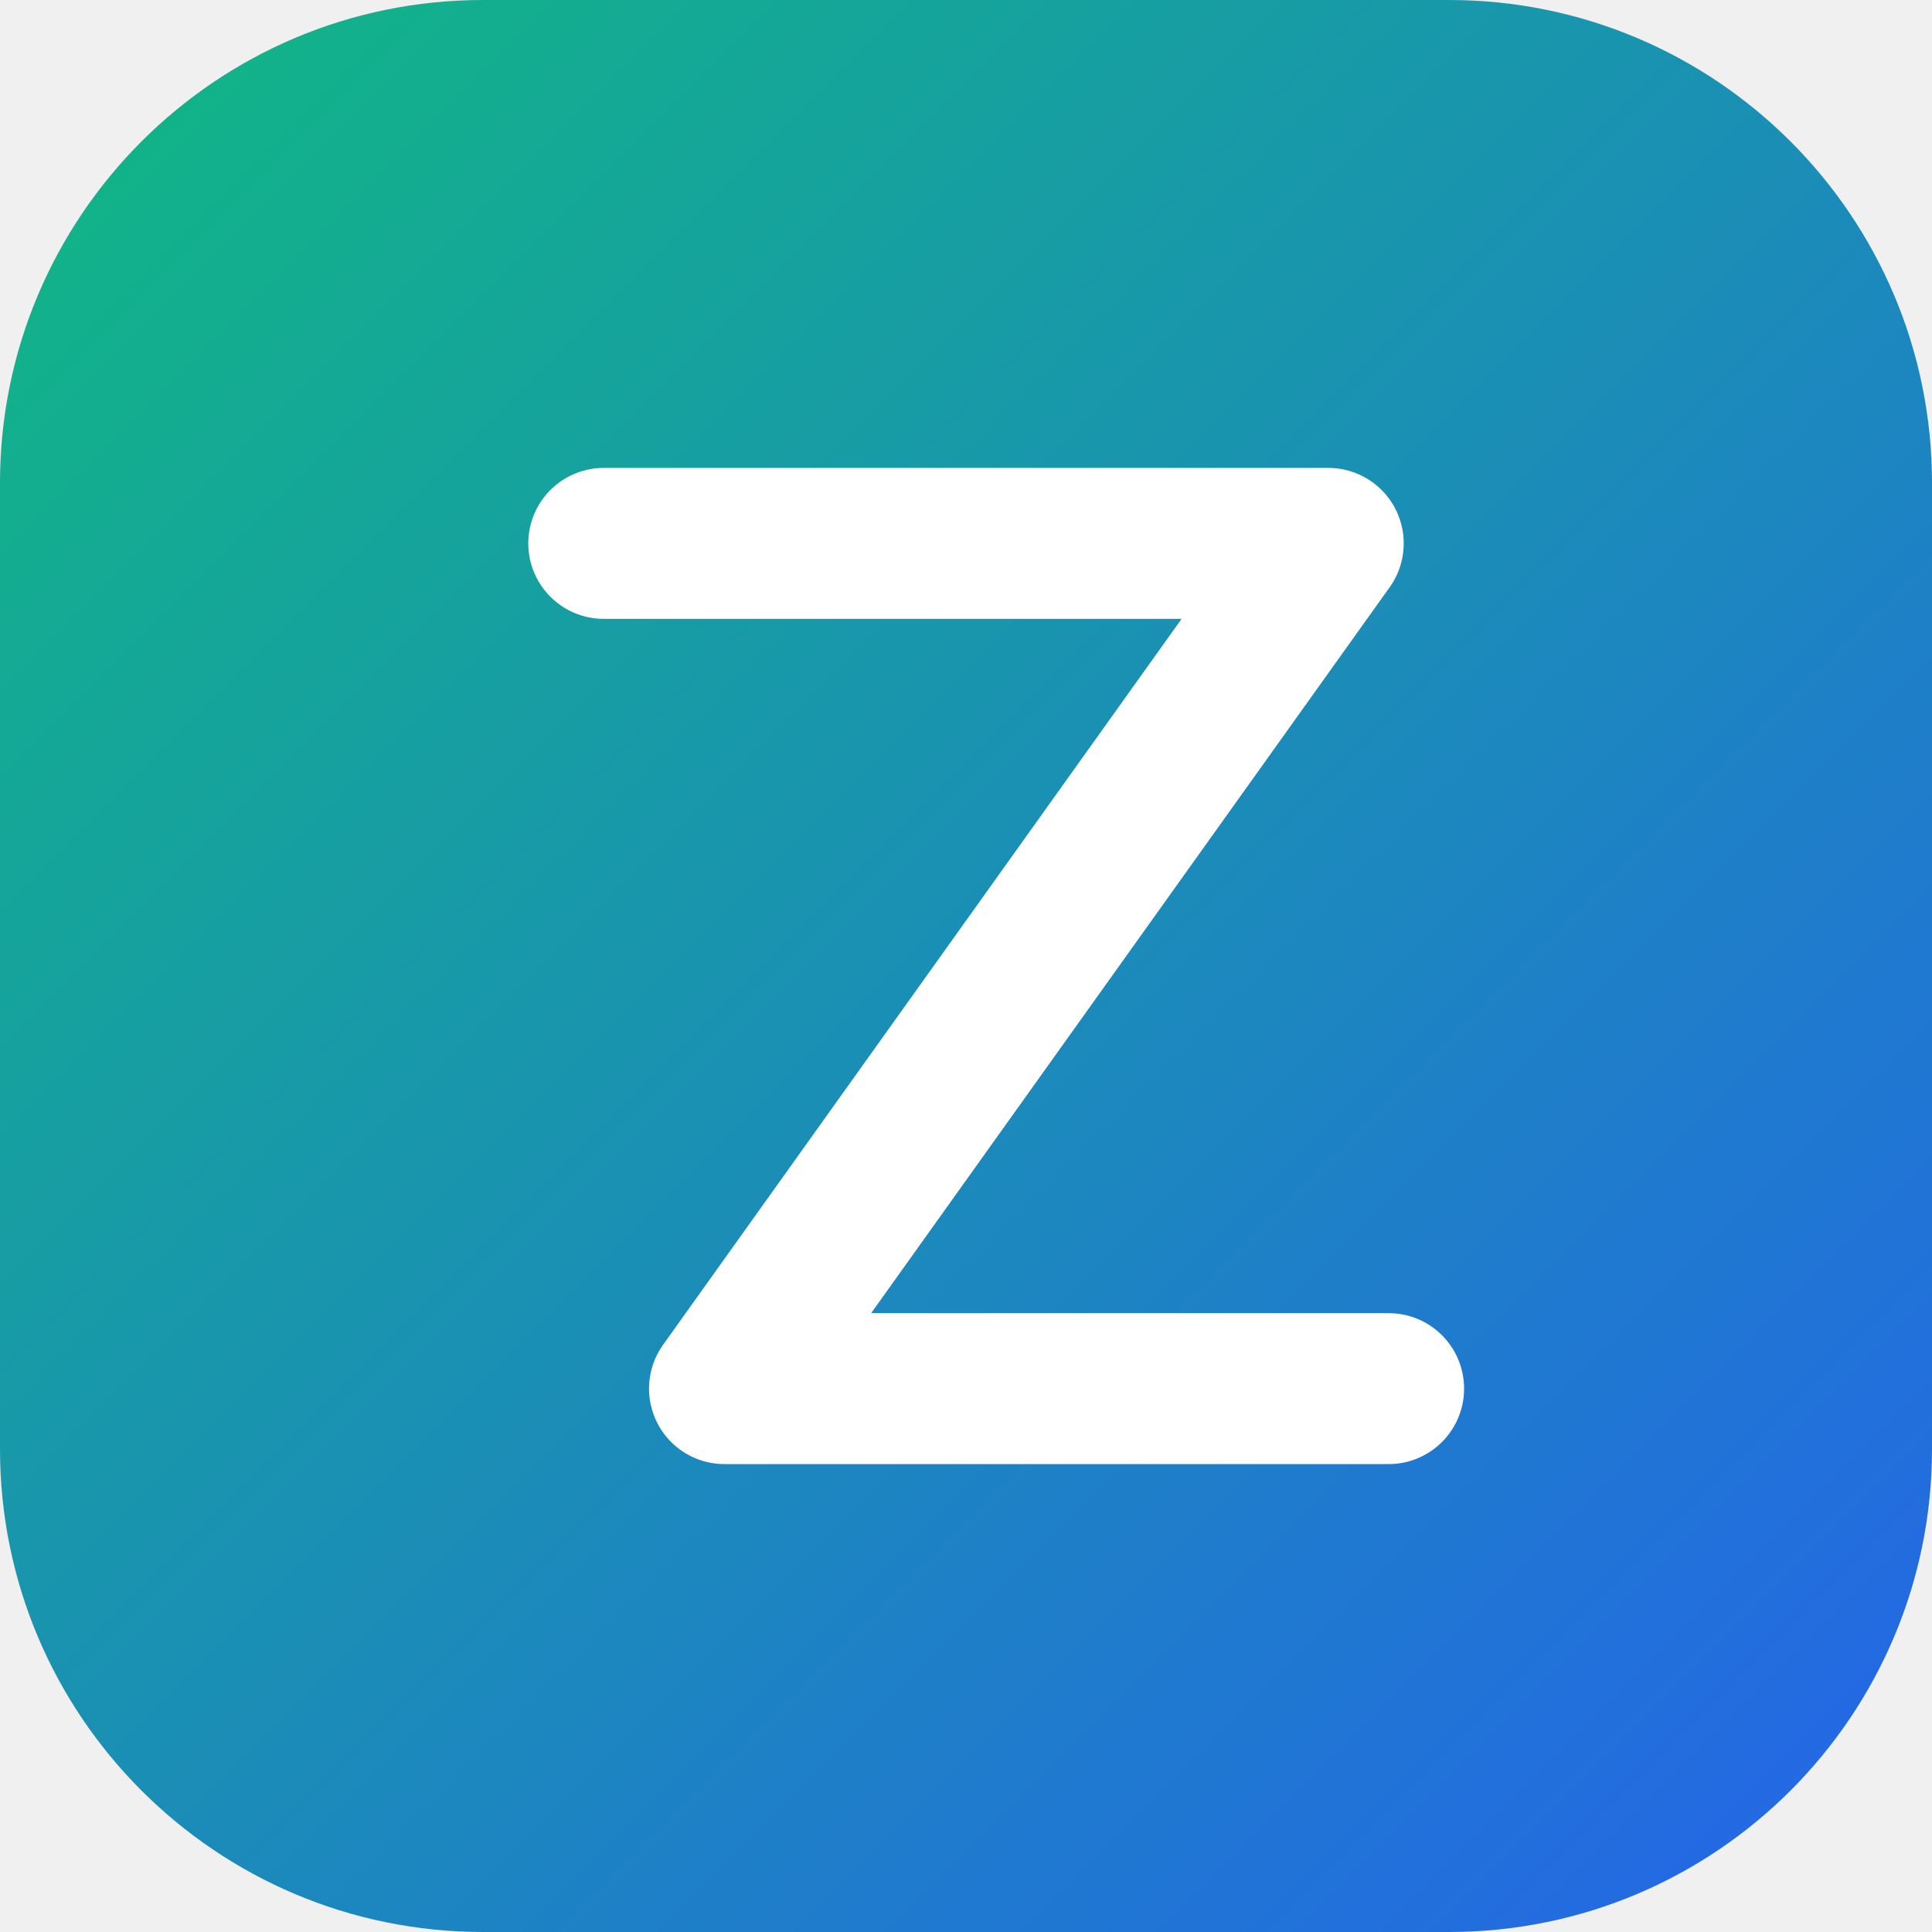
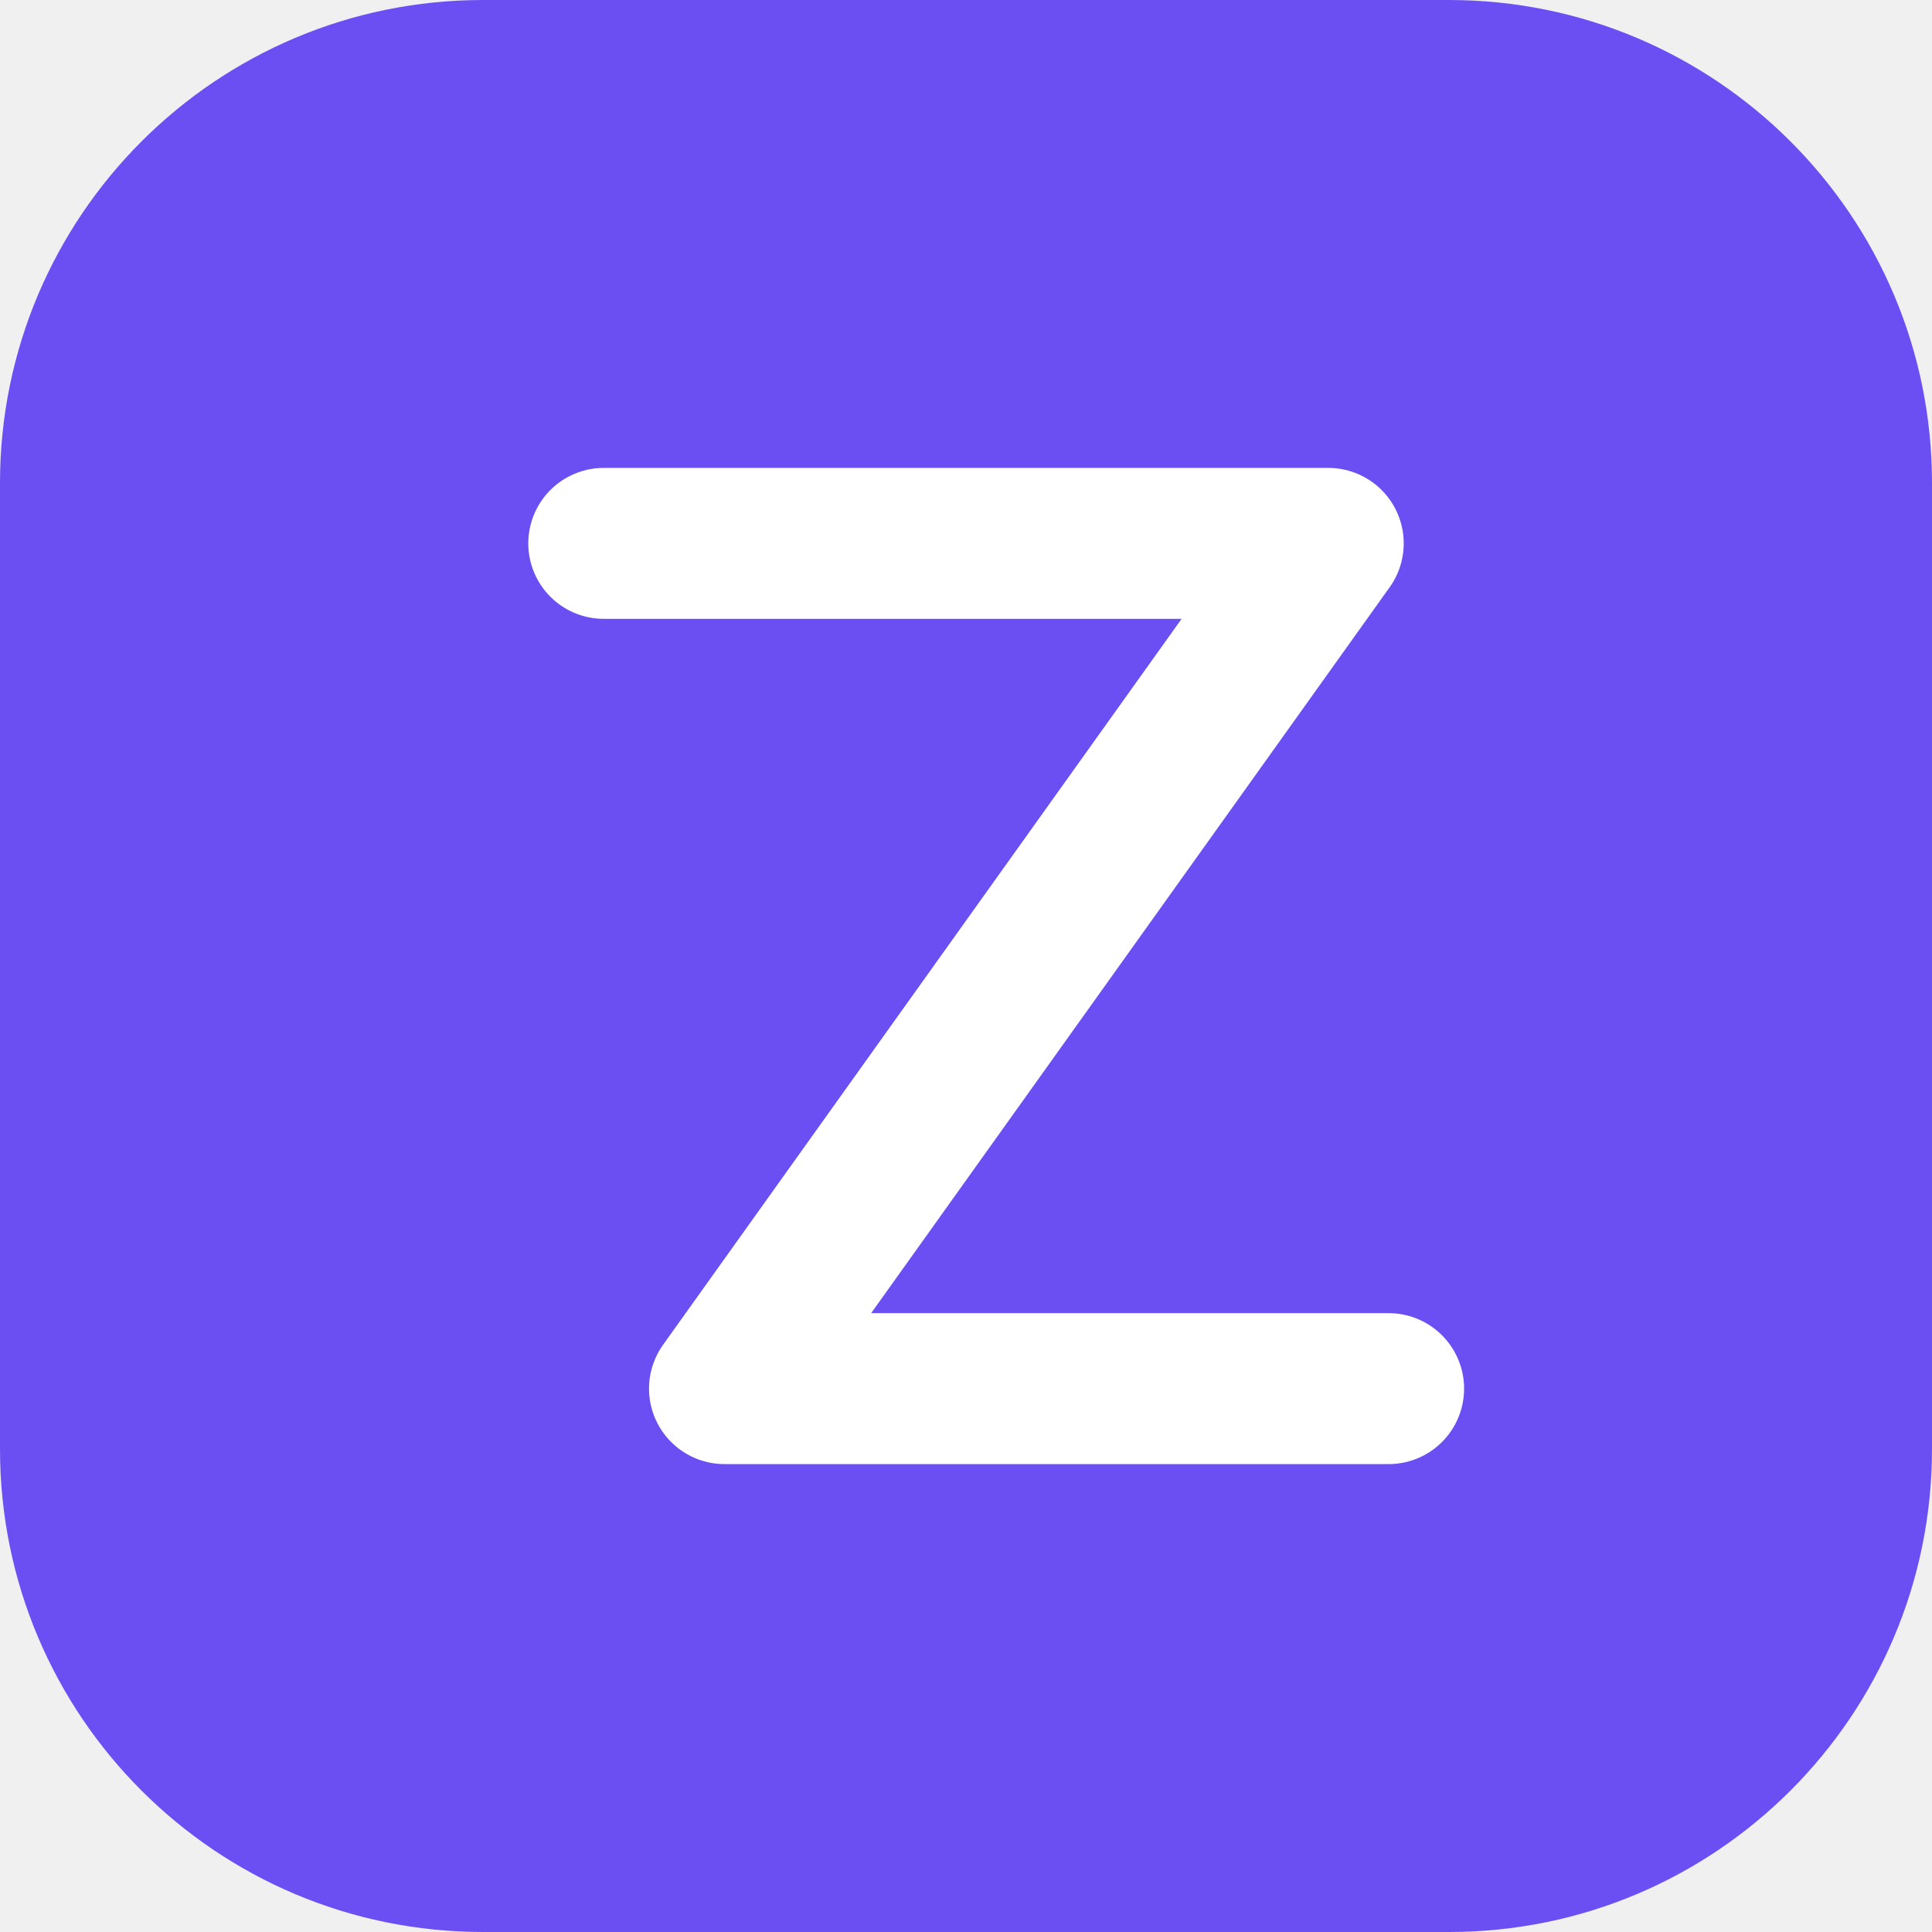
<svg xmlns="http://www.w3.org/2000/svg" viewBox="0 0 64 64">
-   <defs>
-     <linearGradient id="g" x1="0" y1="0" x2="1" y2="1">
-       <stop offset="0" stop-color="#10b981" />
-       <stop offset="1" stop-color="#2563eb" />
-     </linearGradient>
-   </defs>
-   <rect width="64" height="64" rx="16" fill="url(#g)" />
+   <rect width="64" height="64" rx="16" fill="#6c4ff2" />
  <path d="M20 18h24L24 46h22" fill="none" stroke="#fff" stroke-width="5" stroke-linecap="round" stroke-linejoin="round" />
</svg>
